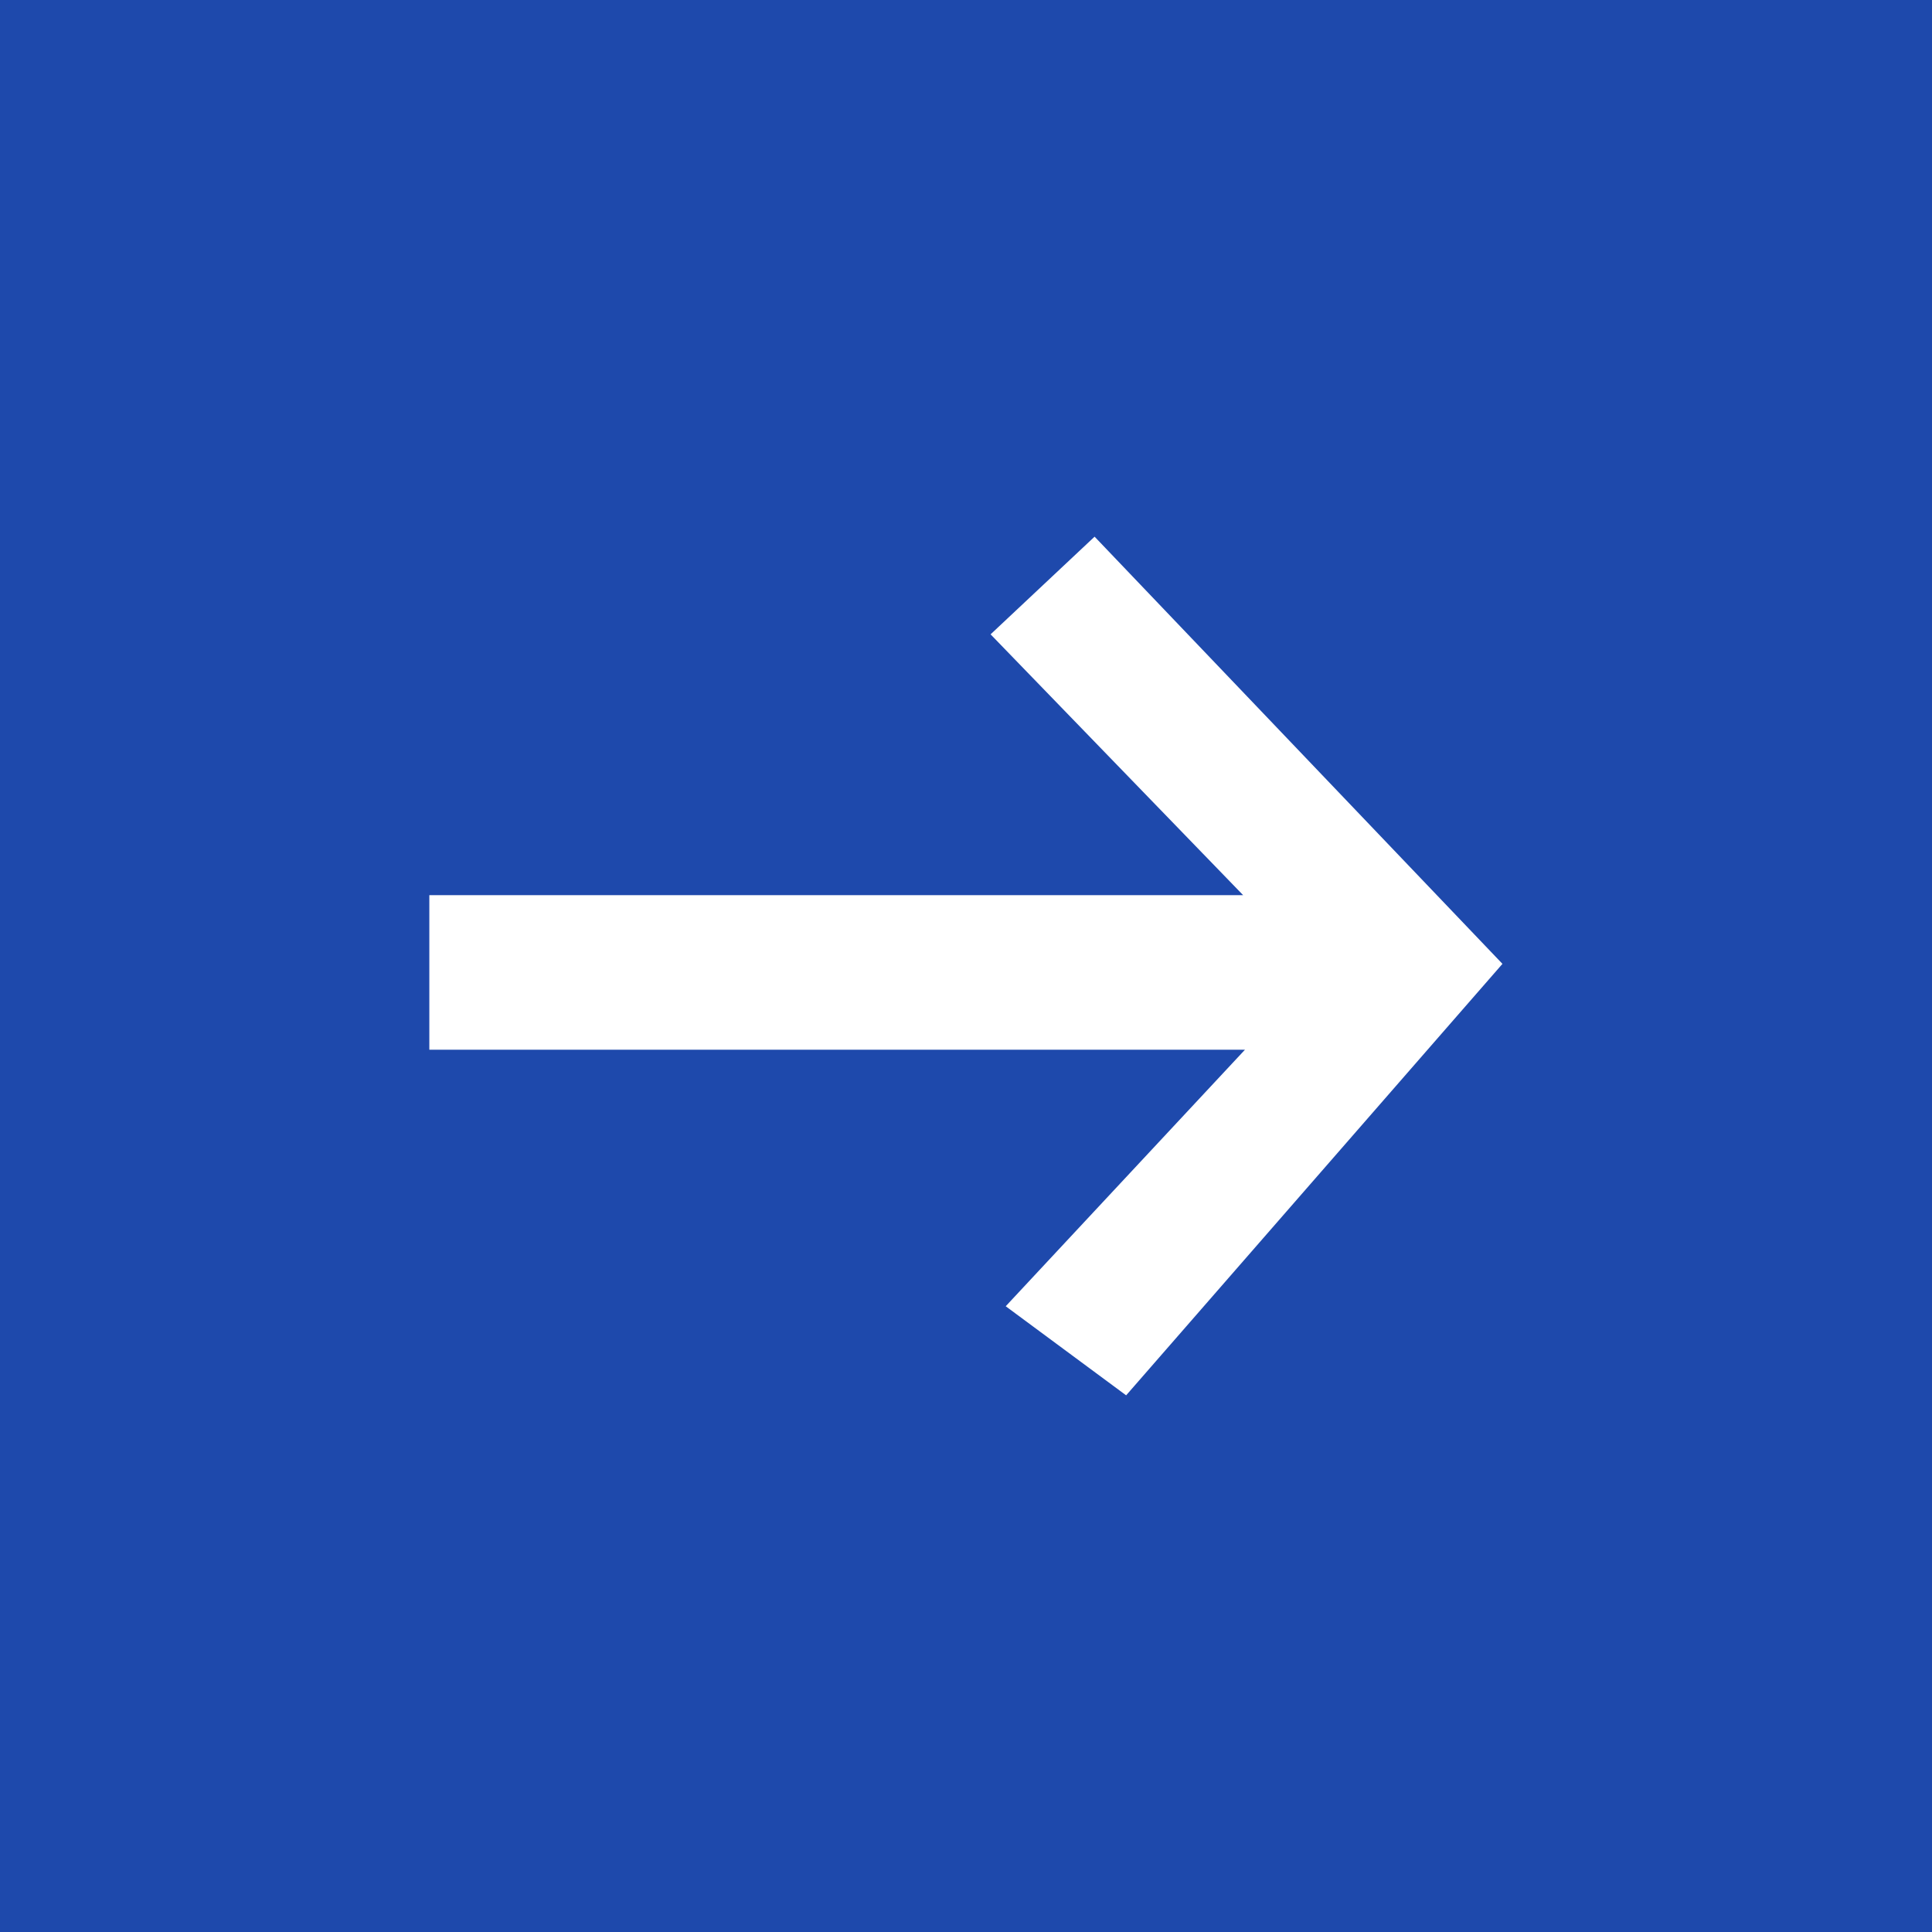
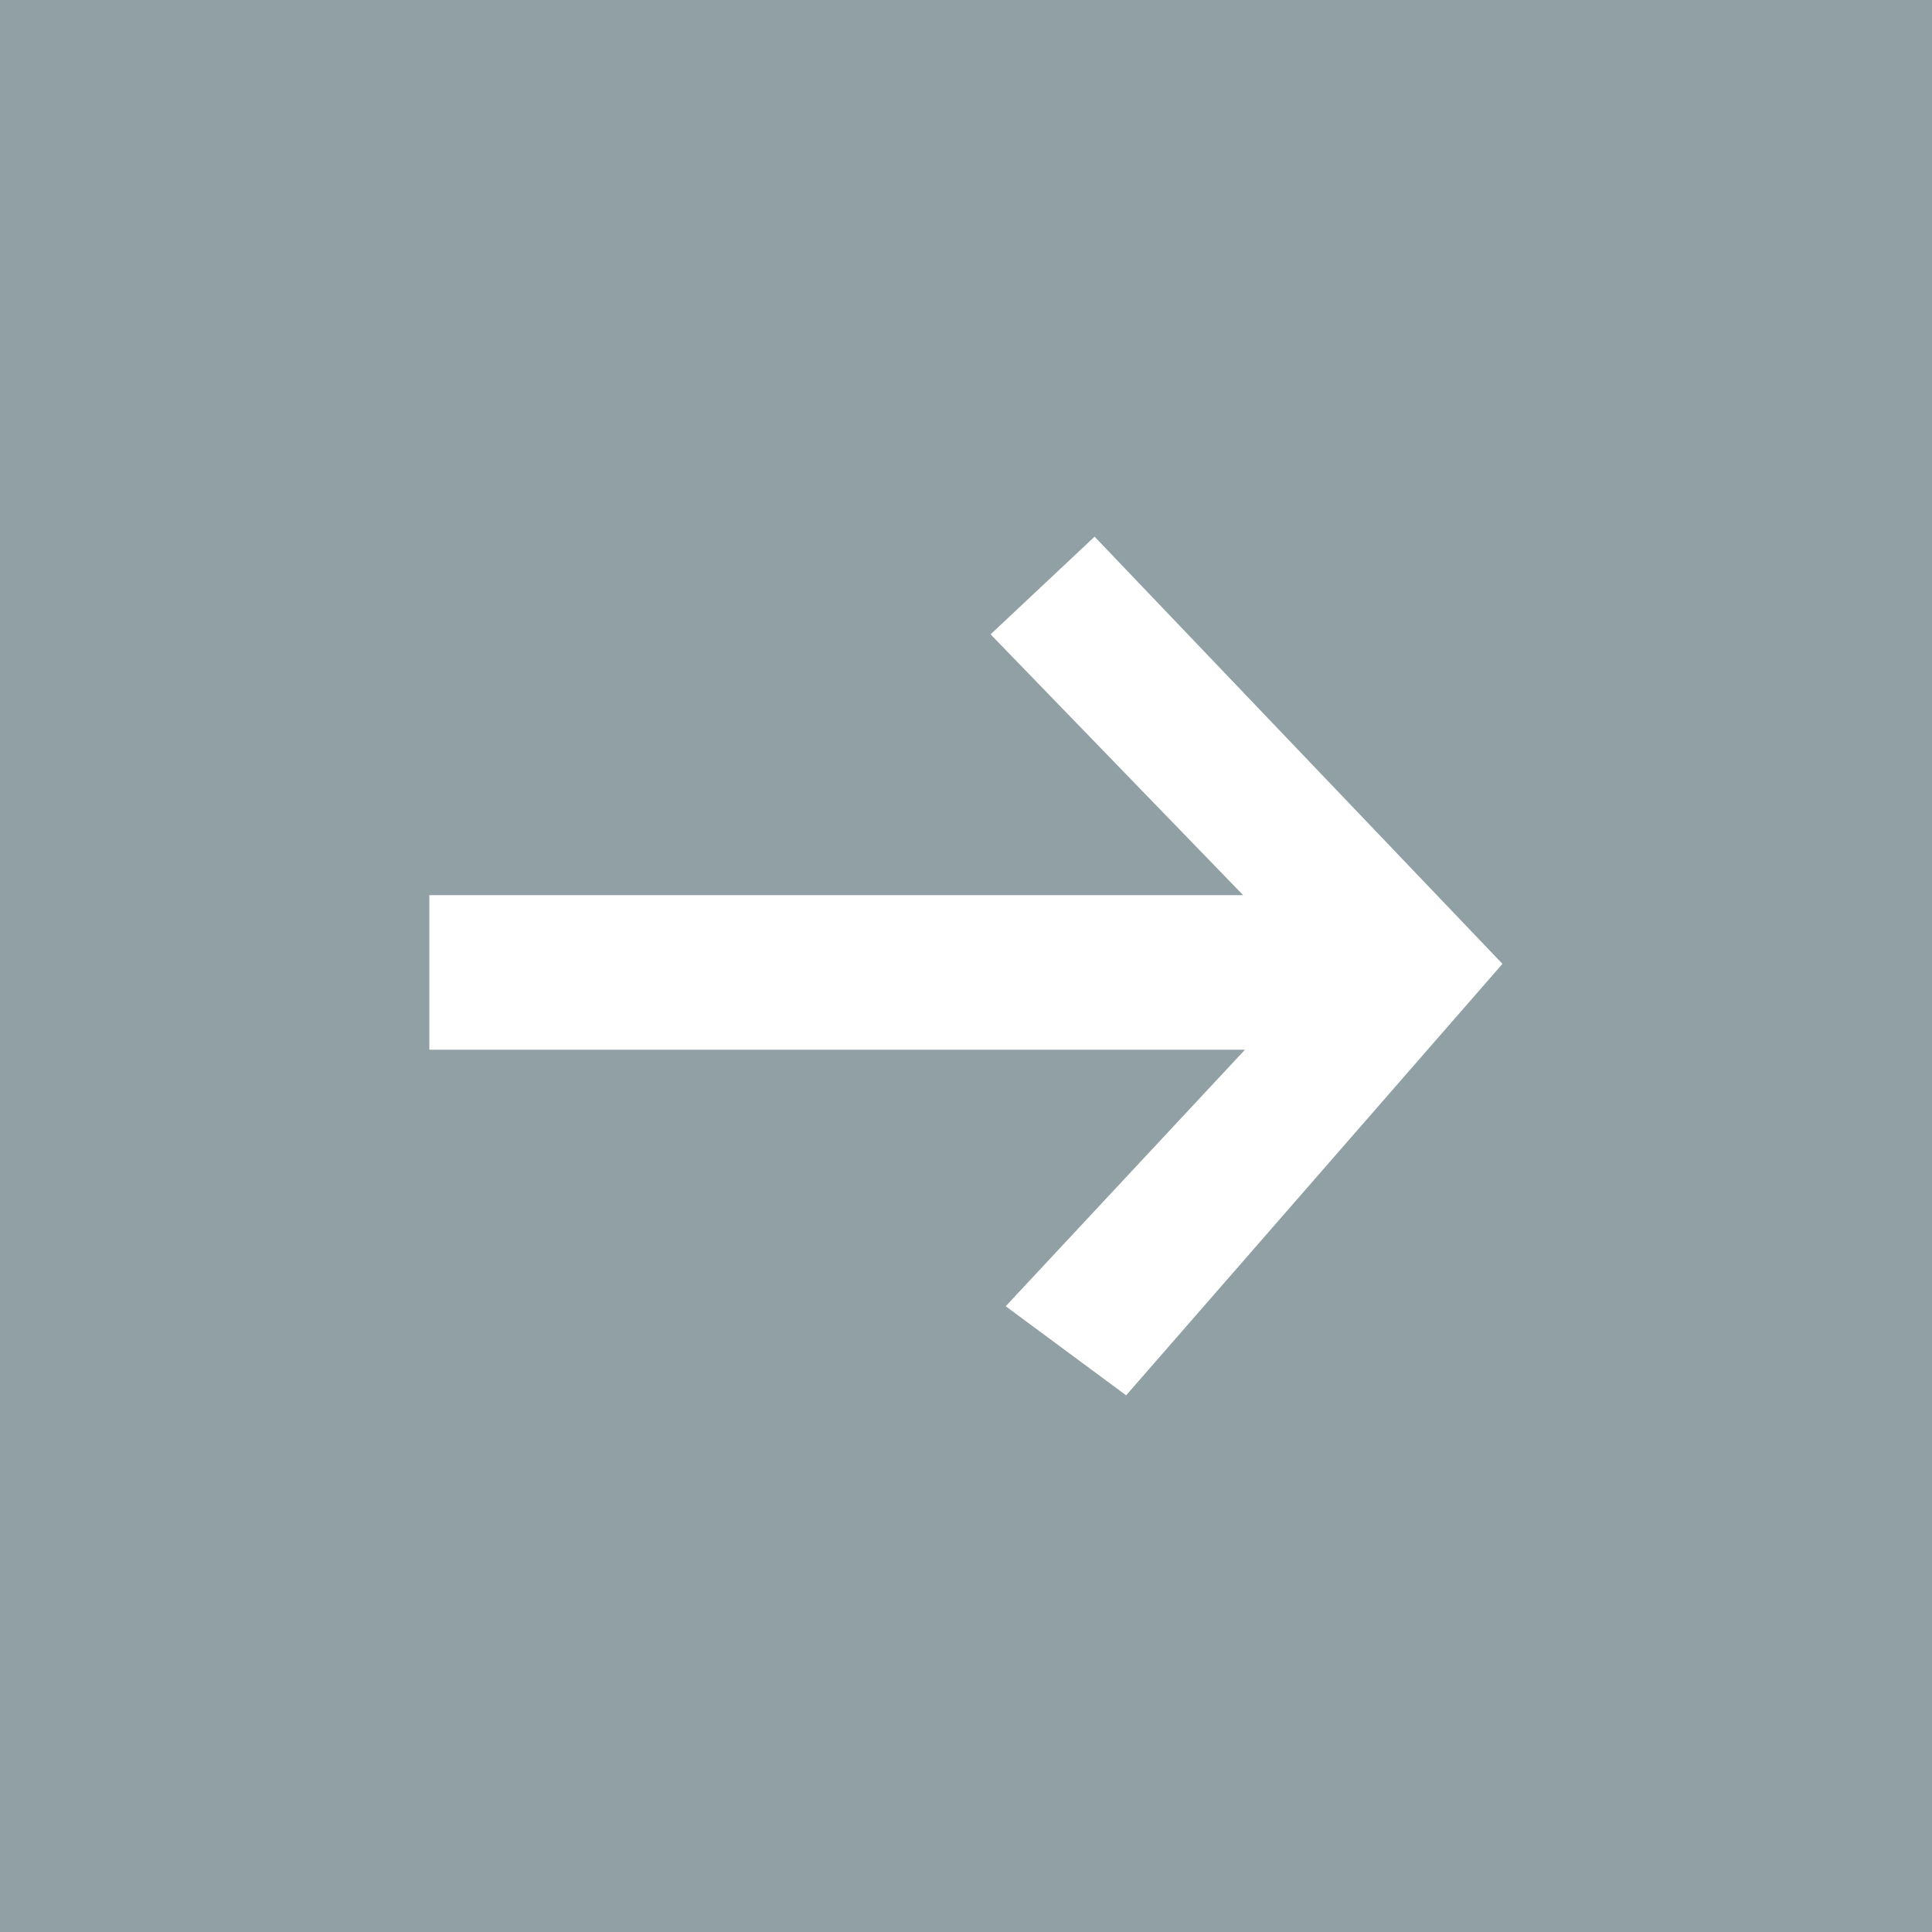
<svg xmlns="http://www.w3.org/2000/svg" id="navItem001_v1_v1.svg" width="18" height="18" viewBox="0 0 18 18">
  <defs>
    <style>
      .cls-1 {
-         fill: #1e49ac;
+         fill: #90a0a5;
      }

      .cls-2 {
        fill: #fff;
        fill-rule: evenodd;
      }
    </style>
  </defs>
  <rect class="cls-1" width="18" height="18" />
  <path class="cls-2" d="M170,5635.78v-1.44h7.582l-2.353-2.43,0.969-.91,3.8,3.98-3.506,4.02-1.122-.83,2.229-2.39H170Z" transform="translate(-166 -5626)" />
</svg>
